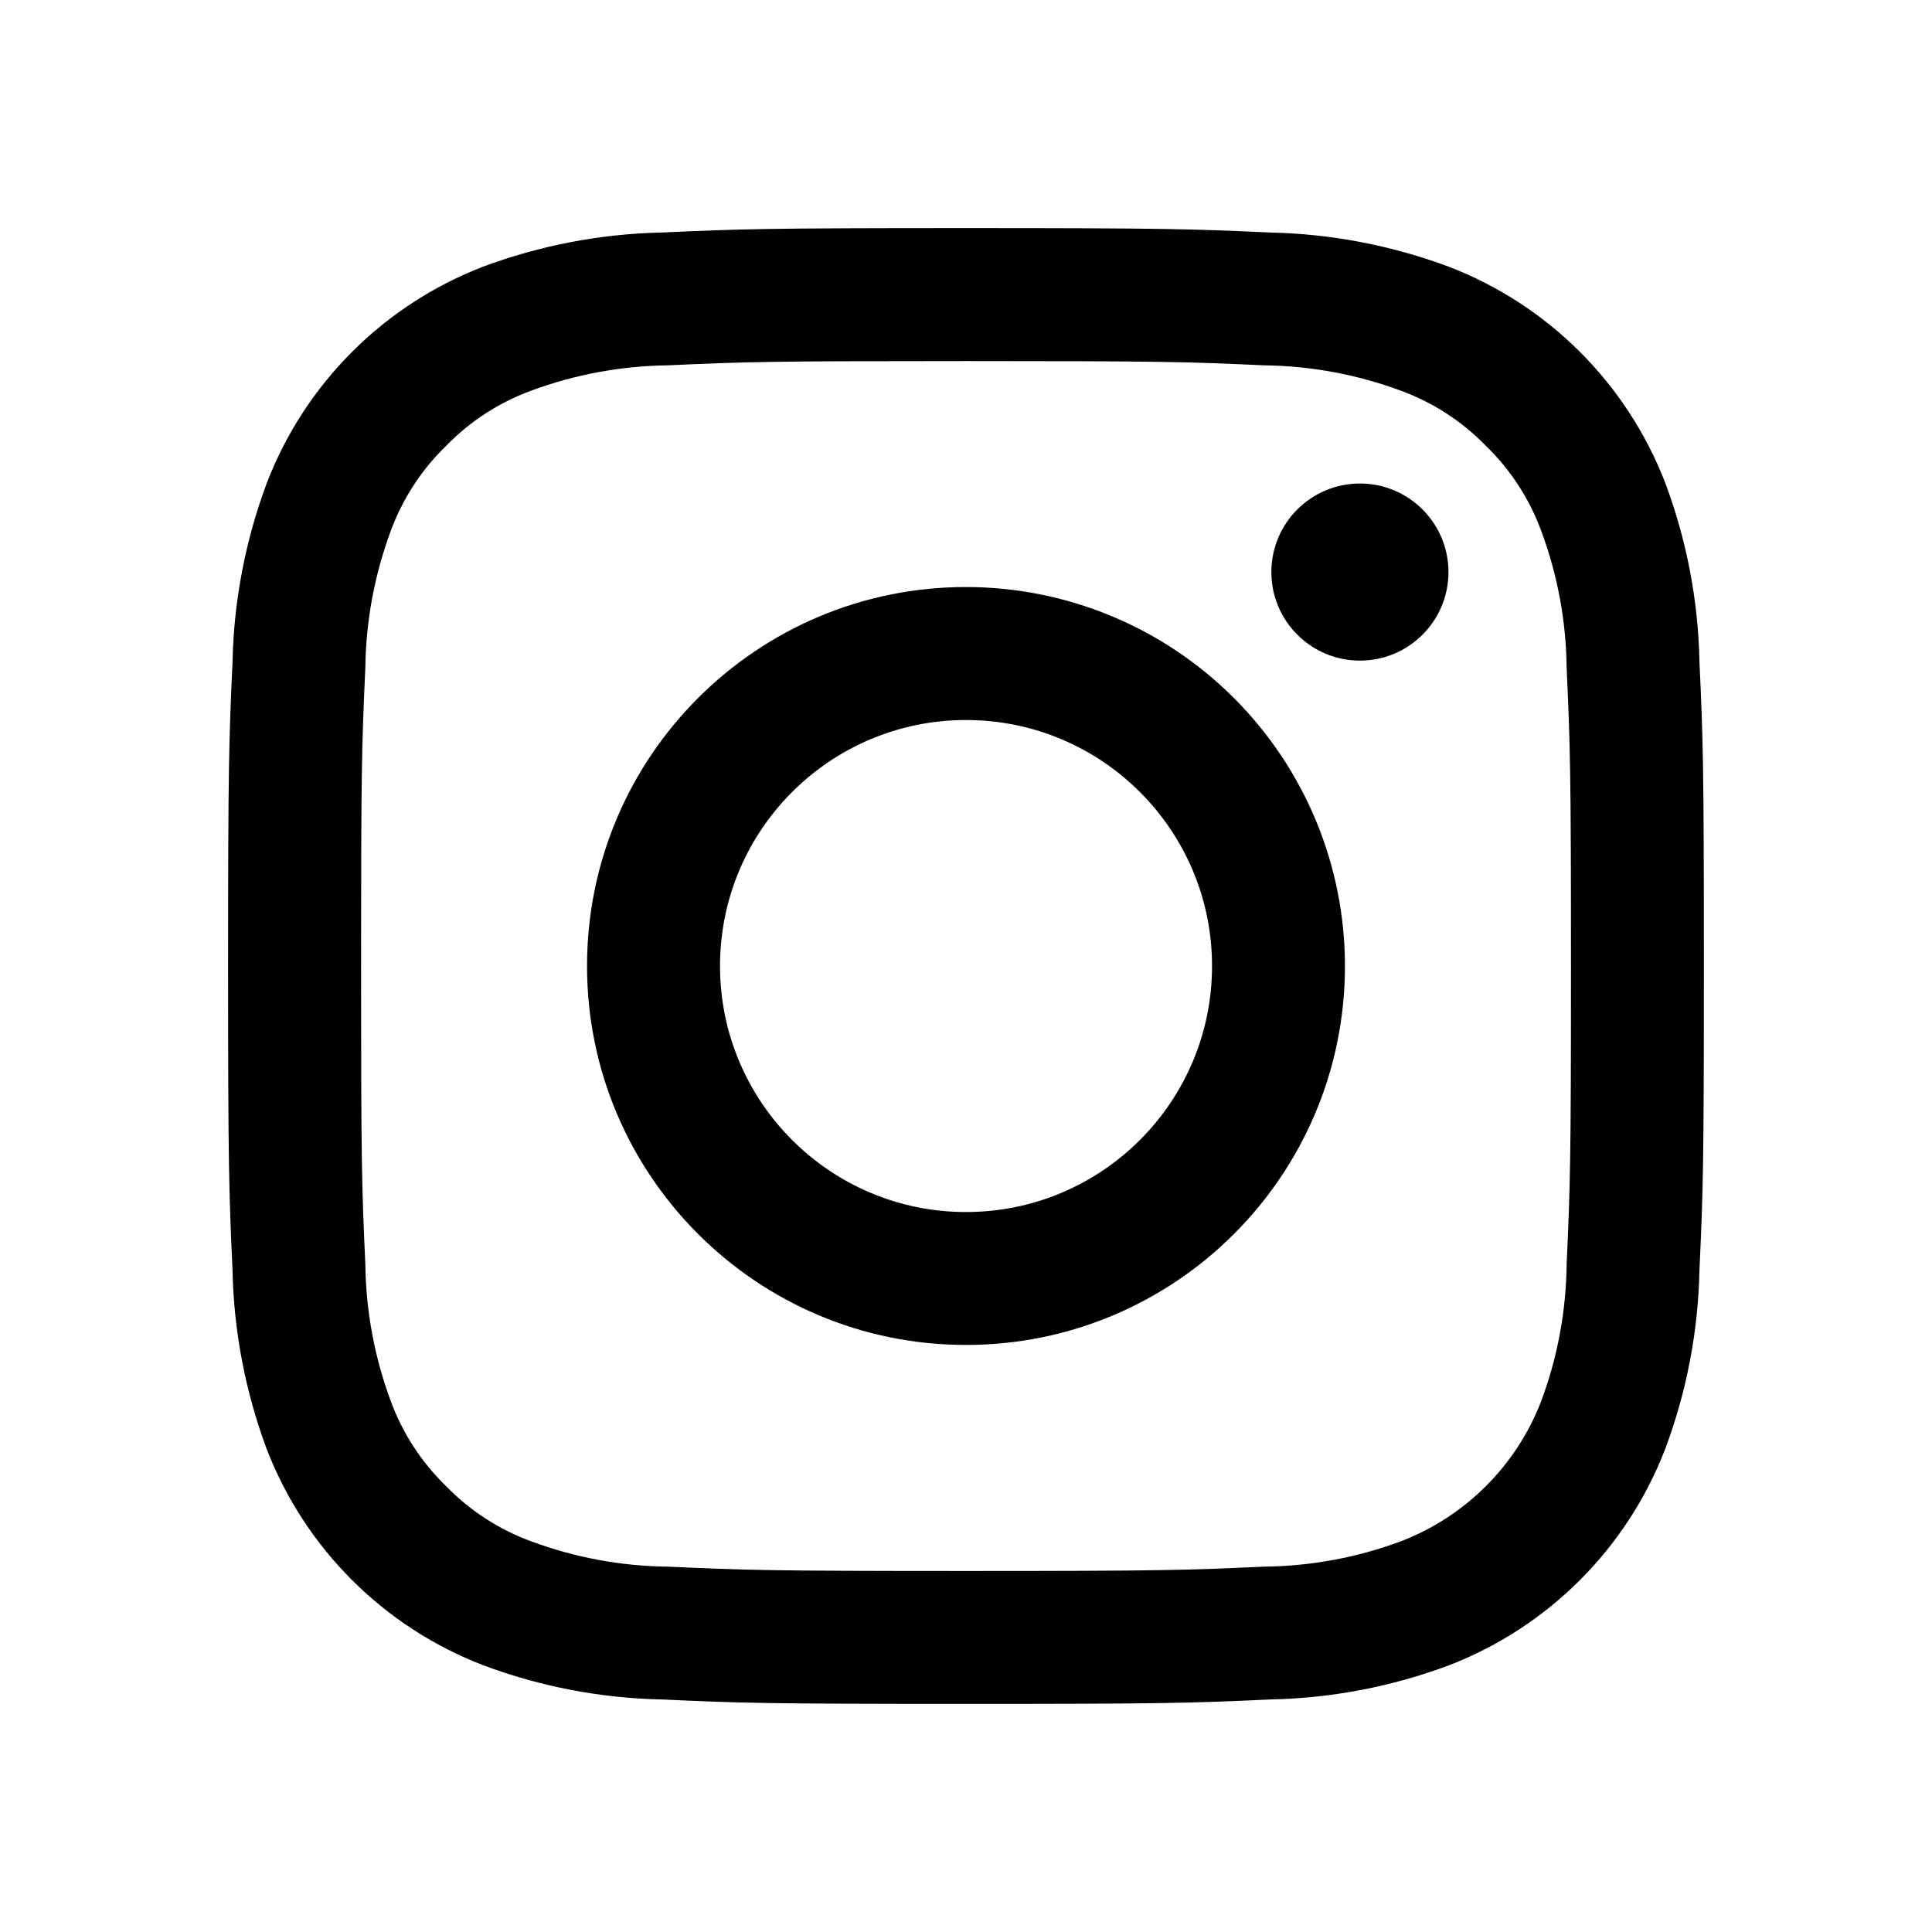
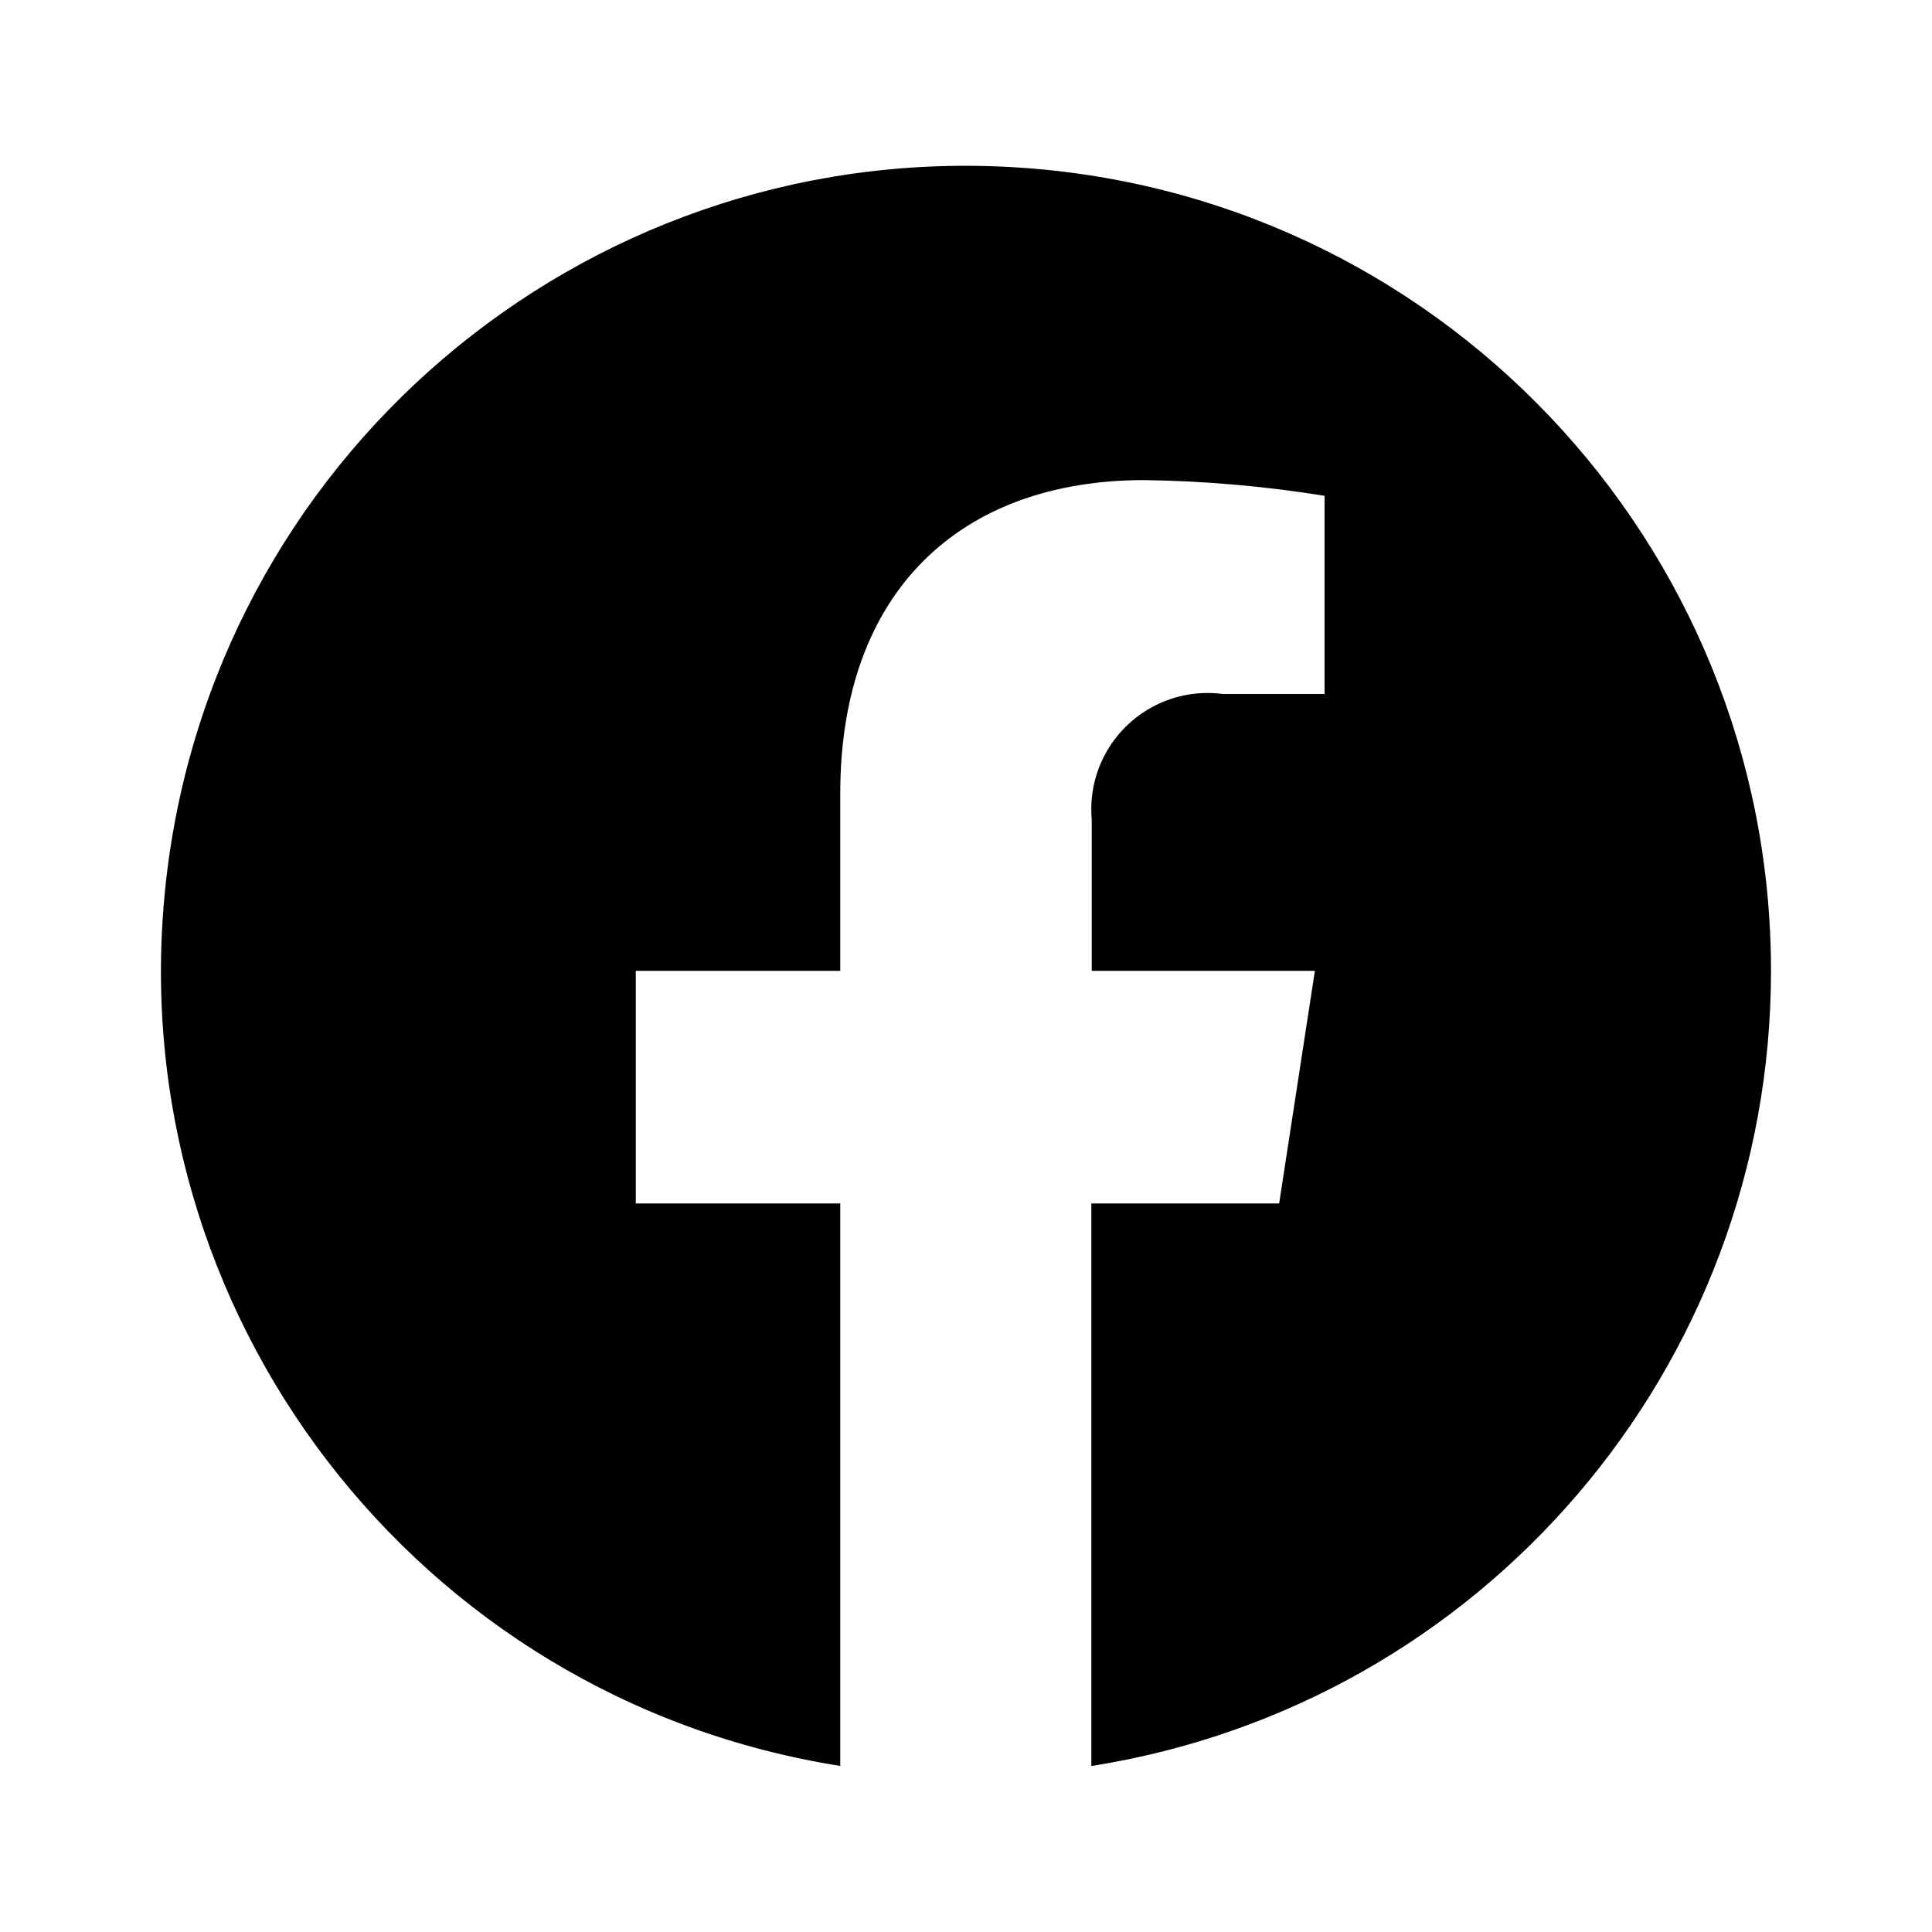
- <svg xmlns="http://www.w3.org/2000/svg" width="24px" height="24px" viewBox="0 0 24 24" version="1.1">
-   <g id="Symbols" stroke="none" stroke-width="1" fill="none" fill-rule="evenodd">
-     <g id="logo-instagram" transform="translate(2, 2)">
-       <rect id="Rectangle" x="0" y="0" width="20" height="20" />
-       <g id="Group" transform="translate(0.833333, 0.833333)" fill="currentColor" fill-rule="nonzero">
-         <path d="M9.167,1.652 C11.614,1.652 11.904,1.661 12.871,1.705 C13.452,1.712 14.028,1.819 14.572,2.021 C14.971,2.168 15.331,2.402 15.627,2.707 C15.931,3.002 16.166,3.363 16.312,3.761 C16.515,4.306 16.622,4.881 16.628,5.463 C16.672,6.429 16.682,6.719 16.682,9.167 C16.682,11.614 16.672,11.904 16.628,12.871 C16.622,13.452 16.515,14.028 16.312,14.572 C16.004,15.372 15.372,16.004 14.572,16.312 C14.028,16.515 13.452,16.622 12.871,16.628 C11.904,16.672 11.614,16.682 9.167,16.682 C6.719,16.682 6.429,16.672 5.463,16.628 C4.881,16.622 4.306,16.515 3.761,16.312 C3.363,16.166 3.002,15.931 2.707,15.627 C2.402,15.331 2.168,14.971 2.021,14.572 C1.819,14.028 1.712,13.452 1.705,12.871 C1.661,11.904 1.652,11.614 1.652,9.167 C1.652,6.719 1.661,6.429 1.705,5.463 C1.712,4.881 1.819,4.306 2.021,3.761 C2.168,3.363 2.402,3.002 2.707,2.707 C3.002,2.402 3.363,2.168 3.761,2.021 C4.306,1.819 4.881,1.712 5.463,1.705 C6.429,1.661 6.719,1.652 9.167,1.652 M9.167,0 C6.678,0 6.365,0.011 5.388,0.055 C4.627,0.071 3.875,0.215 3.163,0.481 C1.93,0.958 0.956,1.933 0.481,3.167 C0.215,3.879 0.071,4.631 0.055,5.392 C0.011,6.365 0,6.678 0,9.167 C0,11.656 0.011,11.968 0.055,12.946 C0.071,13.706 0.215,14.458 0.481,15.171 C0.958,16.403 1.933,17.377 3.167,17.852 C3.879,18.119 4.631,18.263 5.392,18.278 C6.365,18.323 6.678,18.333 9.167,18.333 C11.656,18.333 11.968,18.323 12.946,18.278 C13.706,18.263 14.458,18.119 15.171,17.852 C16.403,17.375 17.377,16.4 17.852,15.167 C18.119,14.454 18.263,13.702 18.278,12.942 C18.323,11.968 18.333,11.656 18.333,9.167 C18.333,6.678 18.323,6.365 18.278,5.388 C18.263,4.627 18.119,3.875 17.852,3.163 C17.375,1.93 16.4,0.956 15.167,0.481 C14.454,0.215 13.702,0.071 12.942,0.055 C11.968,0.011 11.656,0 9.167,0 Z" id="Shape" />
-         <path d="M9.167,4.459 C6.567,4.459 4.459,6.567 4.459,9.167 C4.459,11.767 6.567,13.874 9.167,13.874 C11.767,13.874 13.874,11.767 13.874,9.167 C13.874,7.918 13.378,6.721 12.495,5.838 C11.613,4.955 10.415,4.459 9.167,4.459 Z M9.167,12.223 C7.479,12.223 6.111,10.854 6.111,9.167 C6.111,7.479 7.479,6.111 9.167,6.111 C10.854,6.111 12.223,7.479 12.223,9.167 C12.223,10.854 10.854,12.223 9.167,12.223 L9.167,12.223 Z" id="Shape" />
-         <circle id="Oval" cx="14.06" cy="4.273" r="1.1" />
-       </g>
-     </g>
+ <svg xmlns="http://www.w3.org/2000/svg" width="24" height="24" viewBox="0 0 24 24">
+   <g fill="none" fill-rule="evenodd">
+     <path d="M2.001 2H22v20H2.001z" />
+     <path d="M22 12.06a10 10 0 1 0-11.562 9.877V14.95h-2.54v-2.89h2.54V9.855c0-2.506 1.493-3.891 3.776-3.891.75.01 1.499.076 2.24.195v2.462h-1.262a1.445 1.445 0 0 0-1.63 1.562v1.877h2.772l-.444 2.89h-2.333v6.988A10 10 0 0 0 22 12.06Z" fill="currentColor" fill-rule="nonzero" />
  </g>
</svg>
